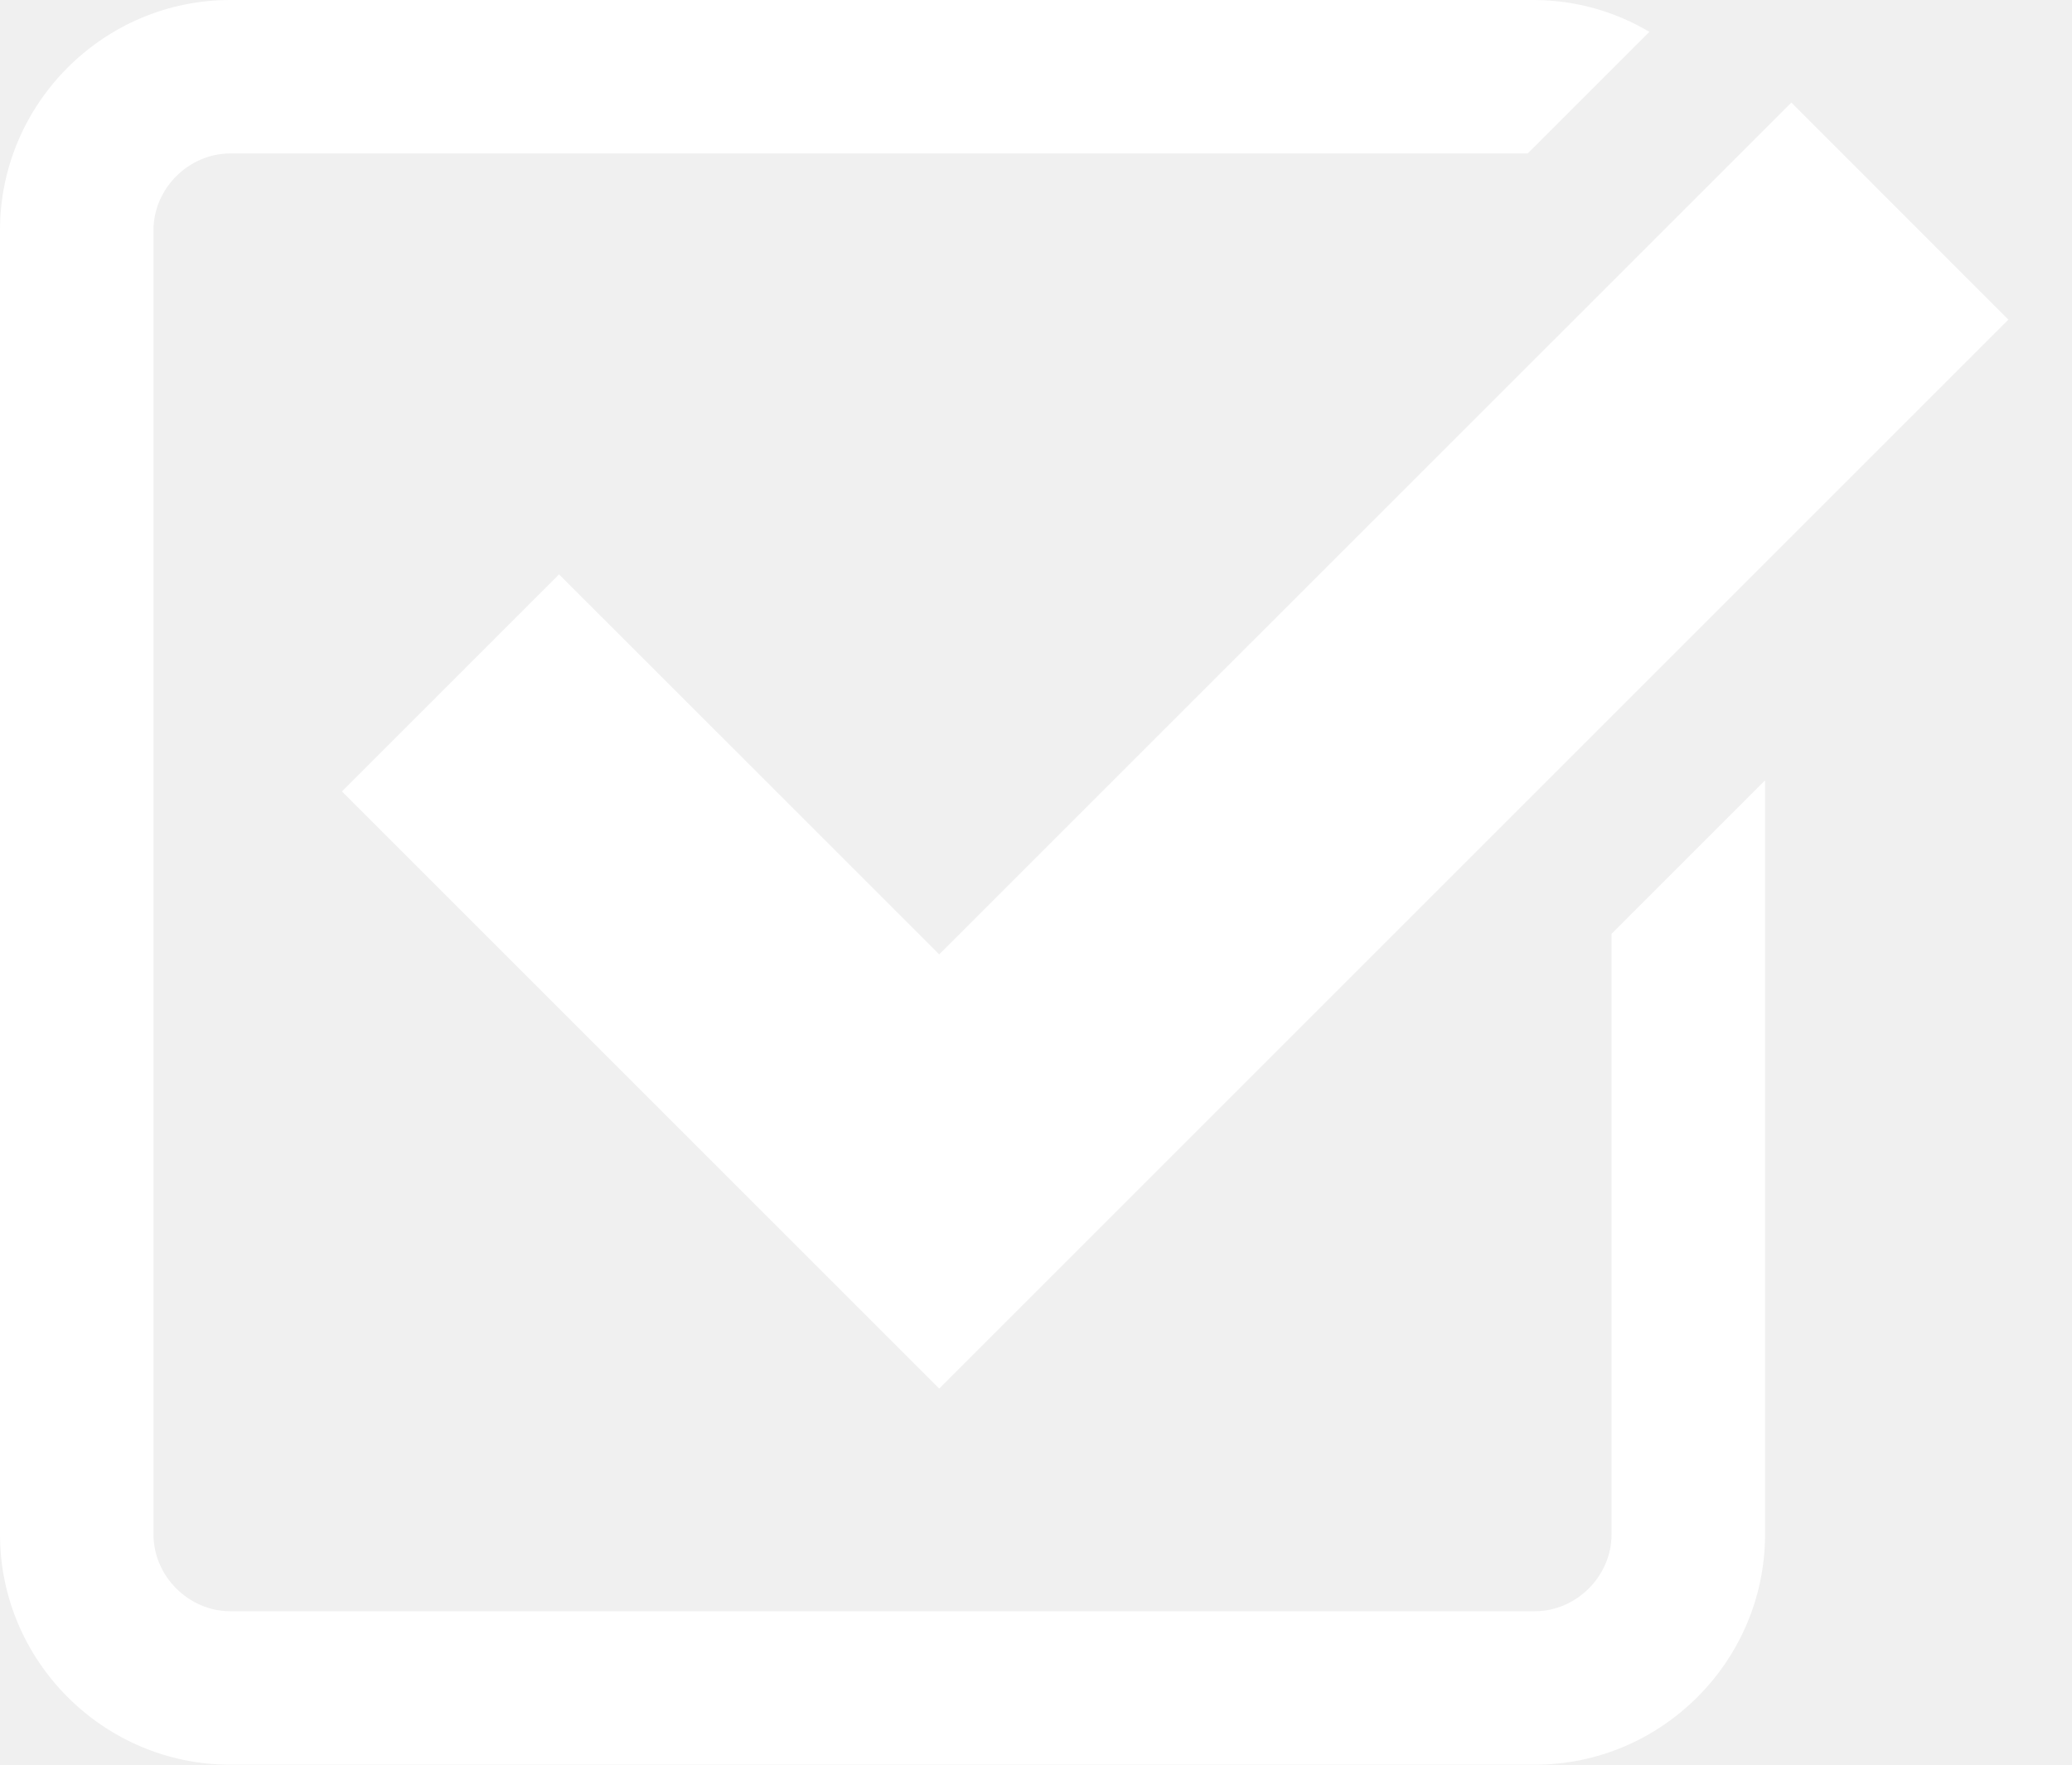
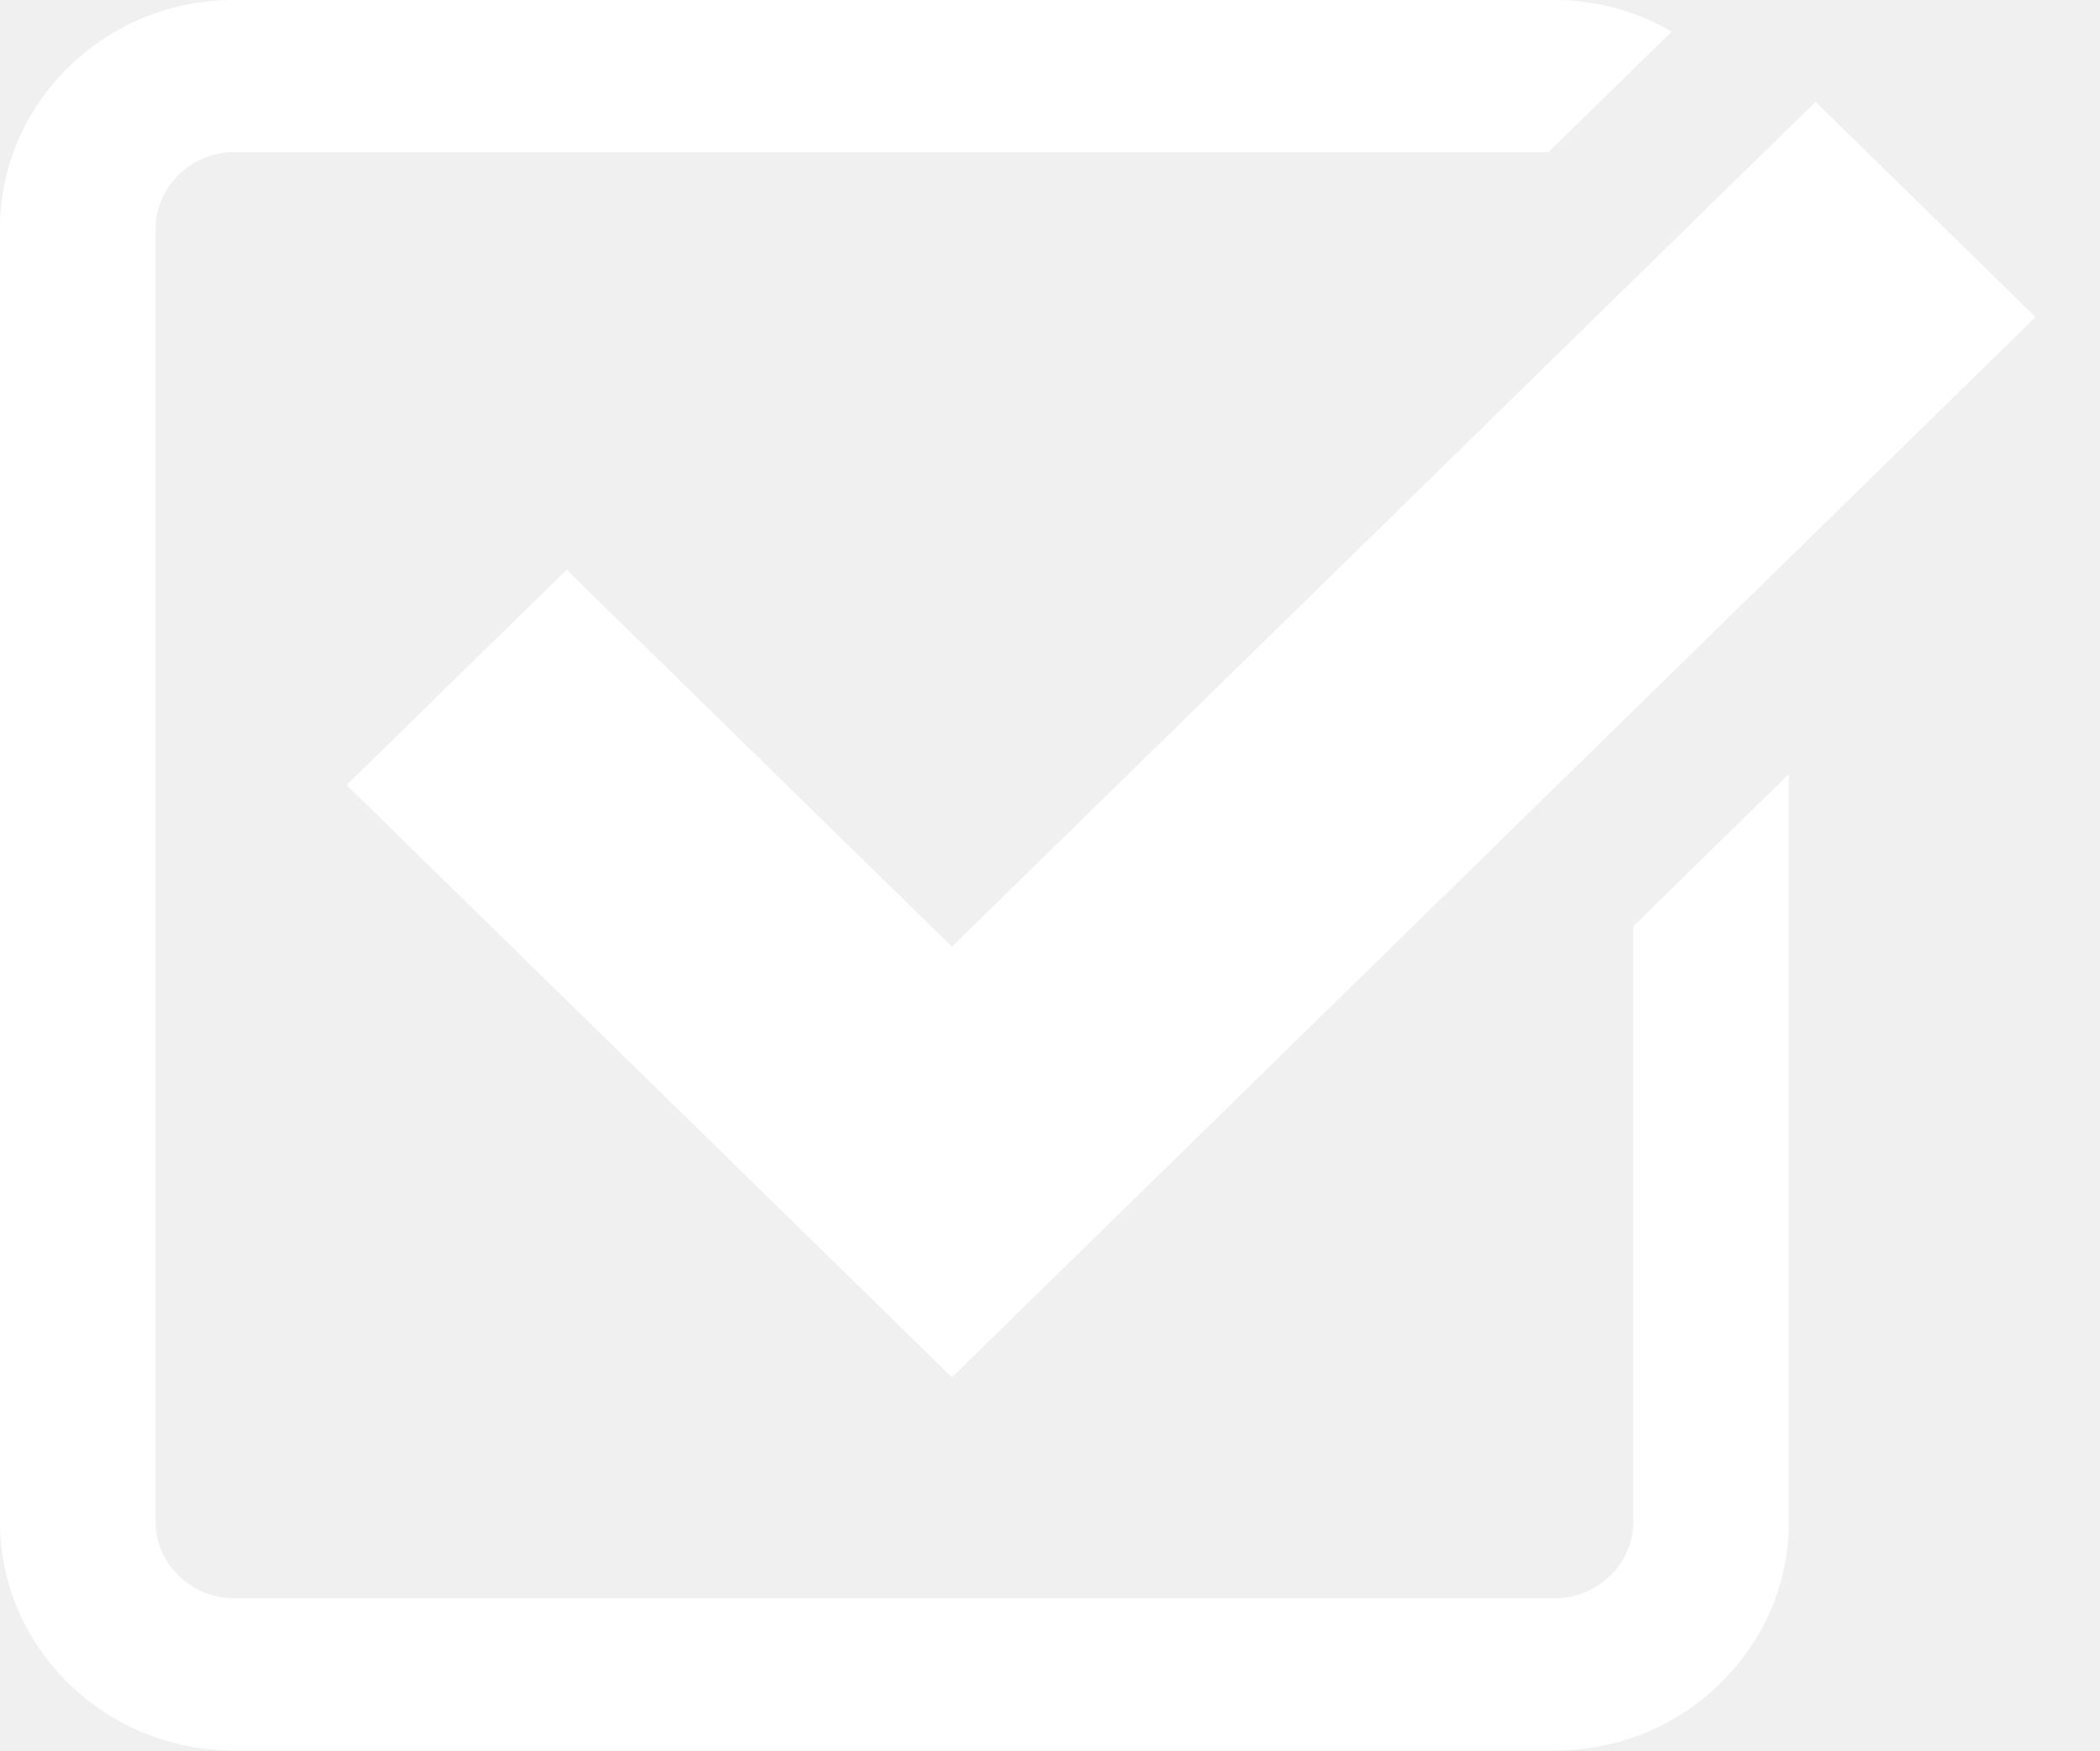
- <svg xmlns="http://www.w3.org/2000/svg" width="27" height="23" viewBox="0 0 27 23">
-   <path fill="#FFFFFF" d="M7.285 7.486l-2.829 2.829 7.783 7.783L26.171 4.166l-2.828-2.829-11.104 11.102z" />
-   <path fill="#FFFFFF" d="M21 20c0 .542-.458 1-1 1H3c-.542 0-1-.458-1-1V3c0-.542.458-1 1-1h16.908L21.493.415A2.96 2.96 0 0 0 20 0H3C1.35 0 0 1.35 0 3v17c0 1.65 1.35 3 3 3h17c1.65 0 3-1.35 3-3v-9.829l-2 2V20z" />
+ <svg xmlns="http://www.w3.org/2000/svg" width="24px" height="20px" viewBox="0 0 24 20" version="1.1">
+   <defs />
+   <g id="Styleguide" stroke="none" stroke-width="1" fill="none" fill-rule="evenodd">
+     <g transform="translate(-482, -2498)" fill="#FFFFFF" fill-rule="nonzero" id="Фильтры,-пагинатор,-соцкнопки">
+       <g transform="translate(73, 2238)">
+         <g id="checkbox-on" transform="translate(409, 260)">
+           <polygon id="Shape" points="6.476 6.51 3.961 8.97 10.879 15.737 23.263 3.623 20.749 1.163 10.879 10.817" />
+           <path d="M18.667,17.391 C18.667,17.863 18.26,18.261 17.778,18.261 L2.667,18.261 C2.185,18.261 1.778,17.863 1.778,17.391 L1.778,2.609 C1.778,2.137 2.185,1.739 2.667,1.739 L17.696,1.739 L19.105,0.361 C18.703,0.127 18.245,0.003 17.778,0 L2.667,0 C1.2,0 0,1.174 0,2.609 L0,17.391 C0,18.826 1.2,20 2.667,20 L17.778,20 C19.244,20 20.444,18.826 20.444,17.391 L20.444,8.844 L18.667,10.583 L18.667,17.391 Z" id="Shape" />
+         </g>
+       </g>
+     </g>
+   </g>
</svg>
